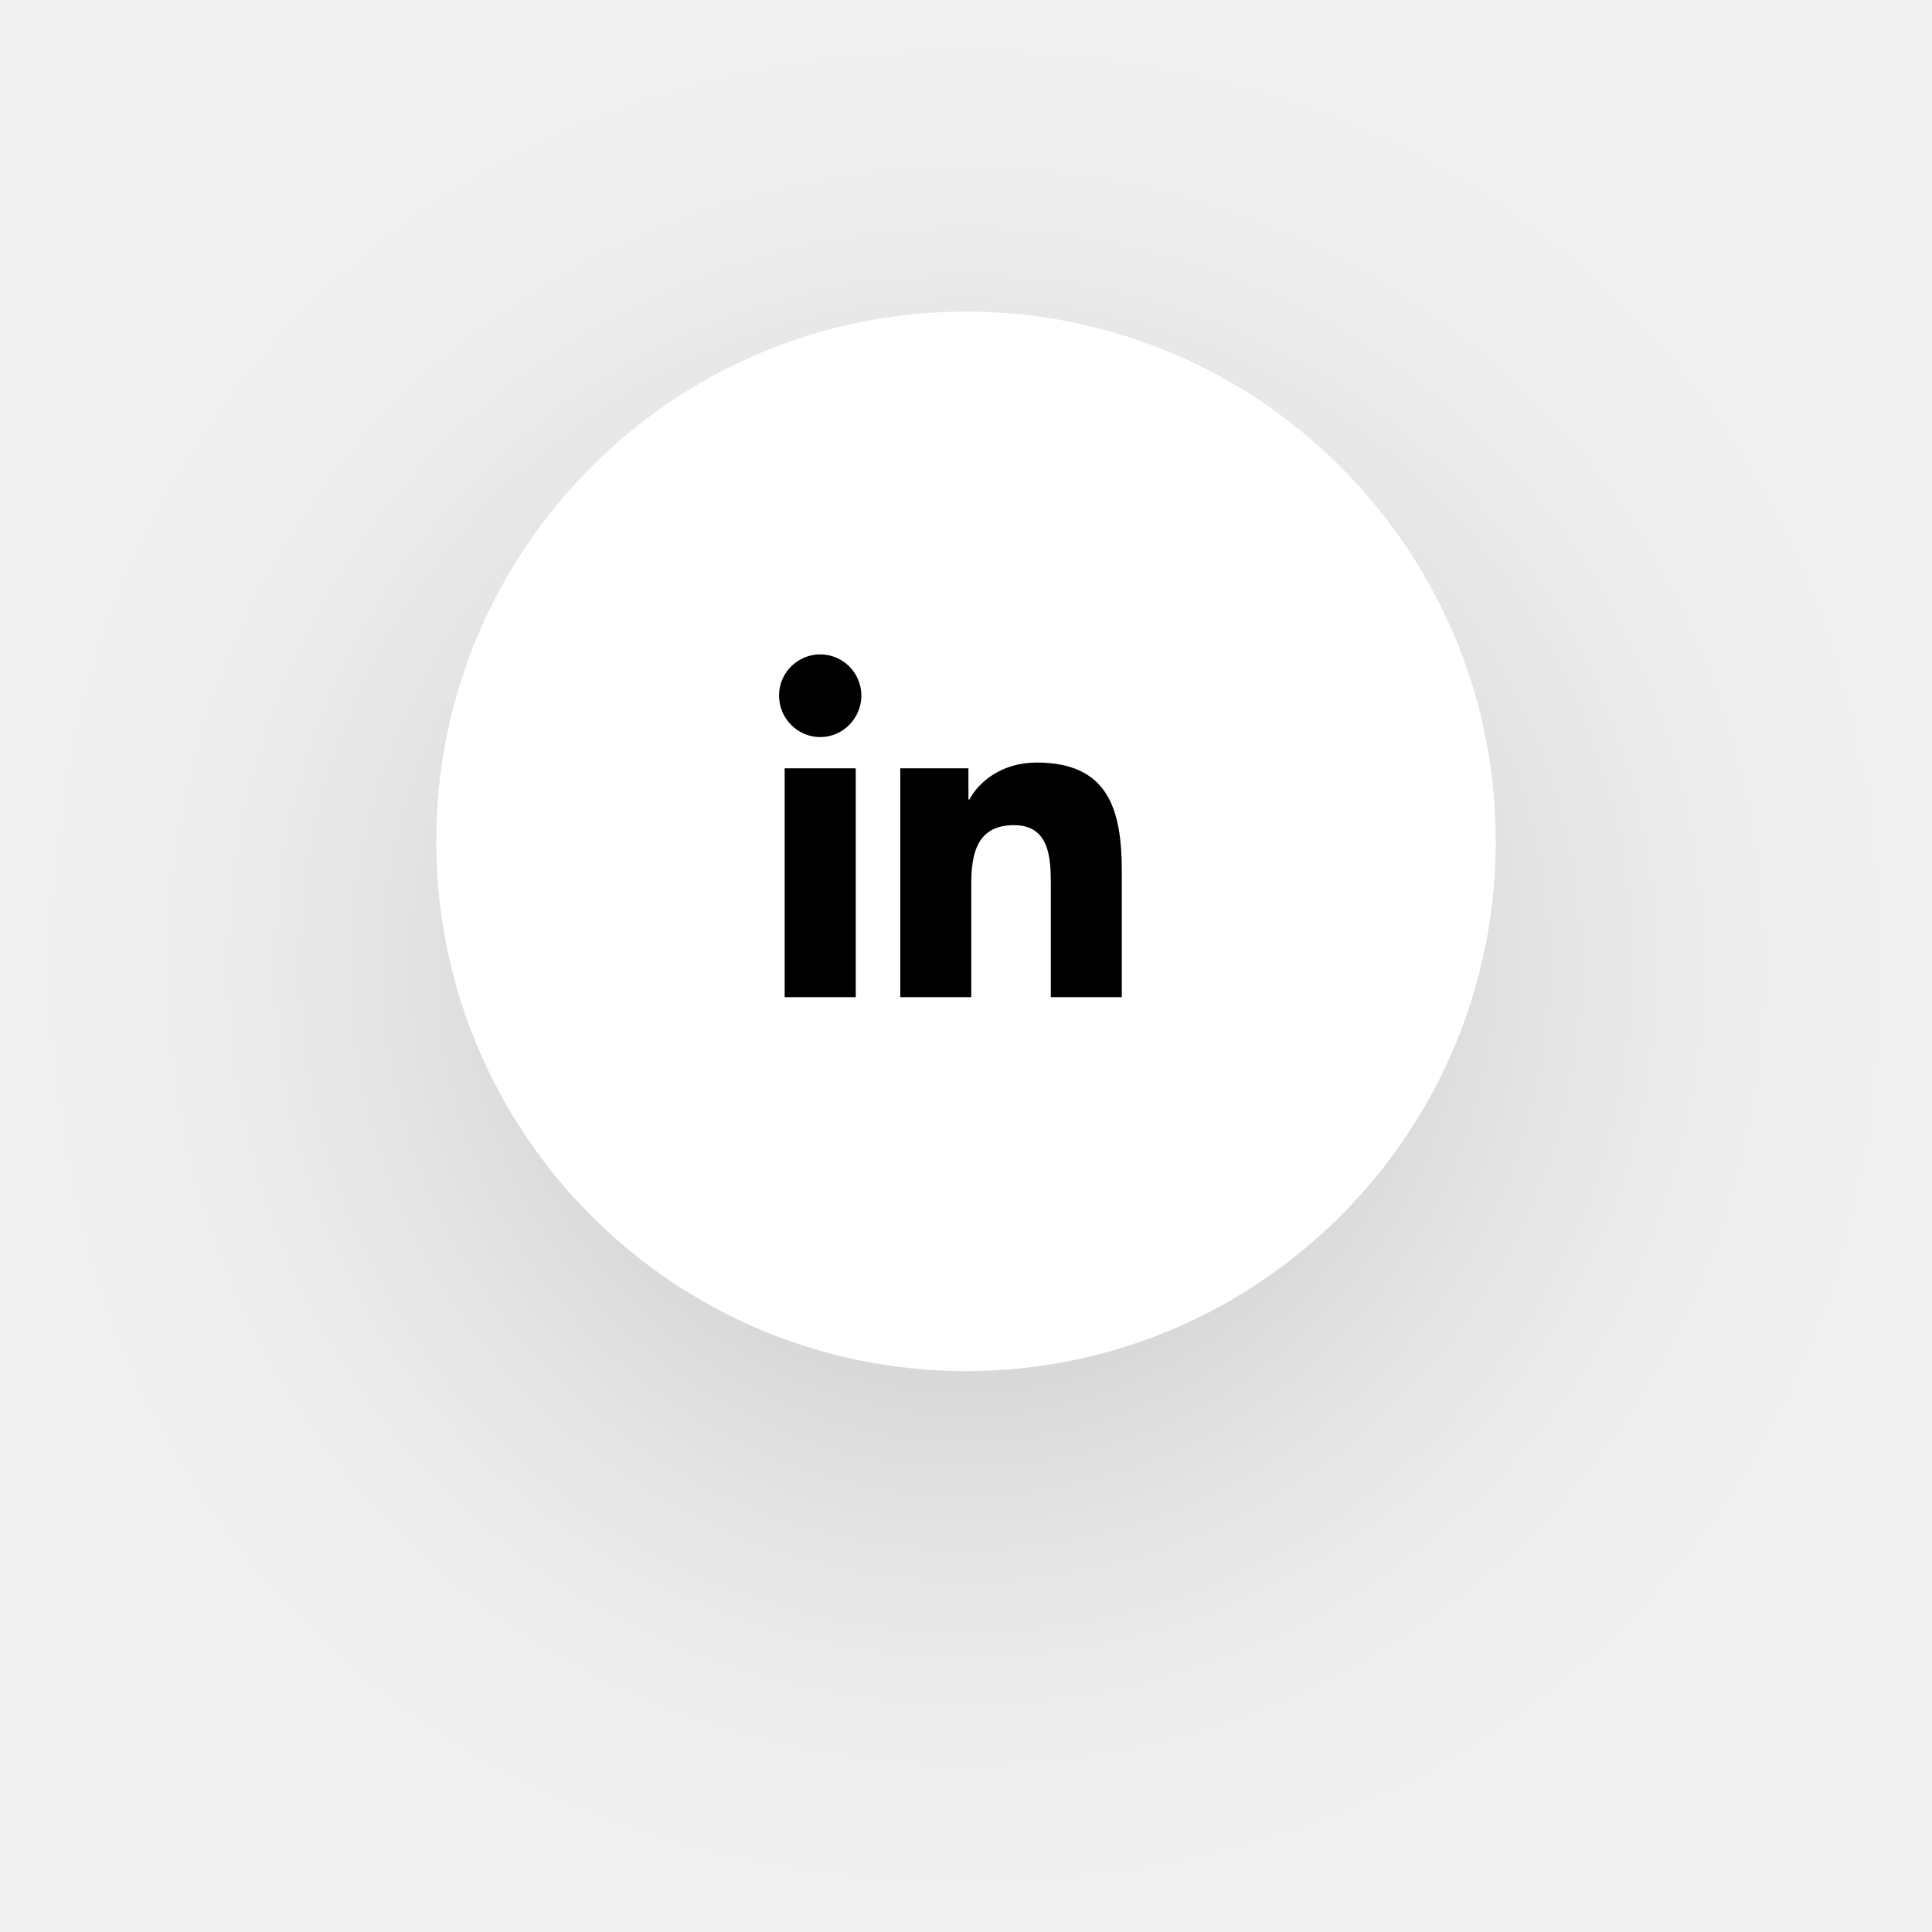
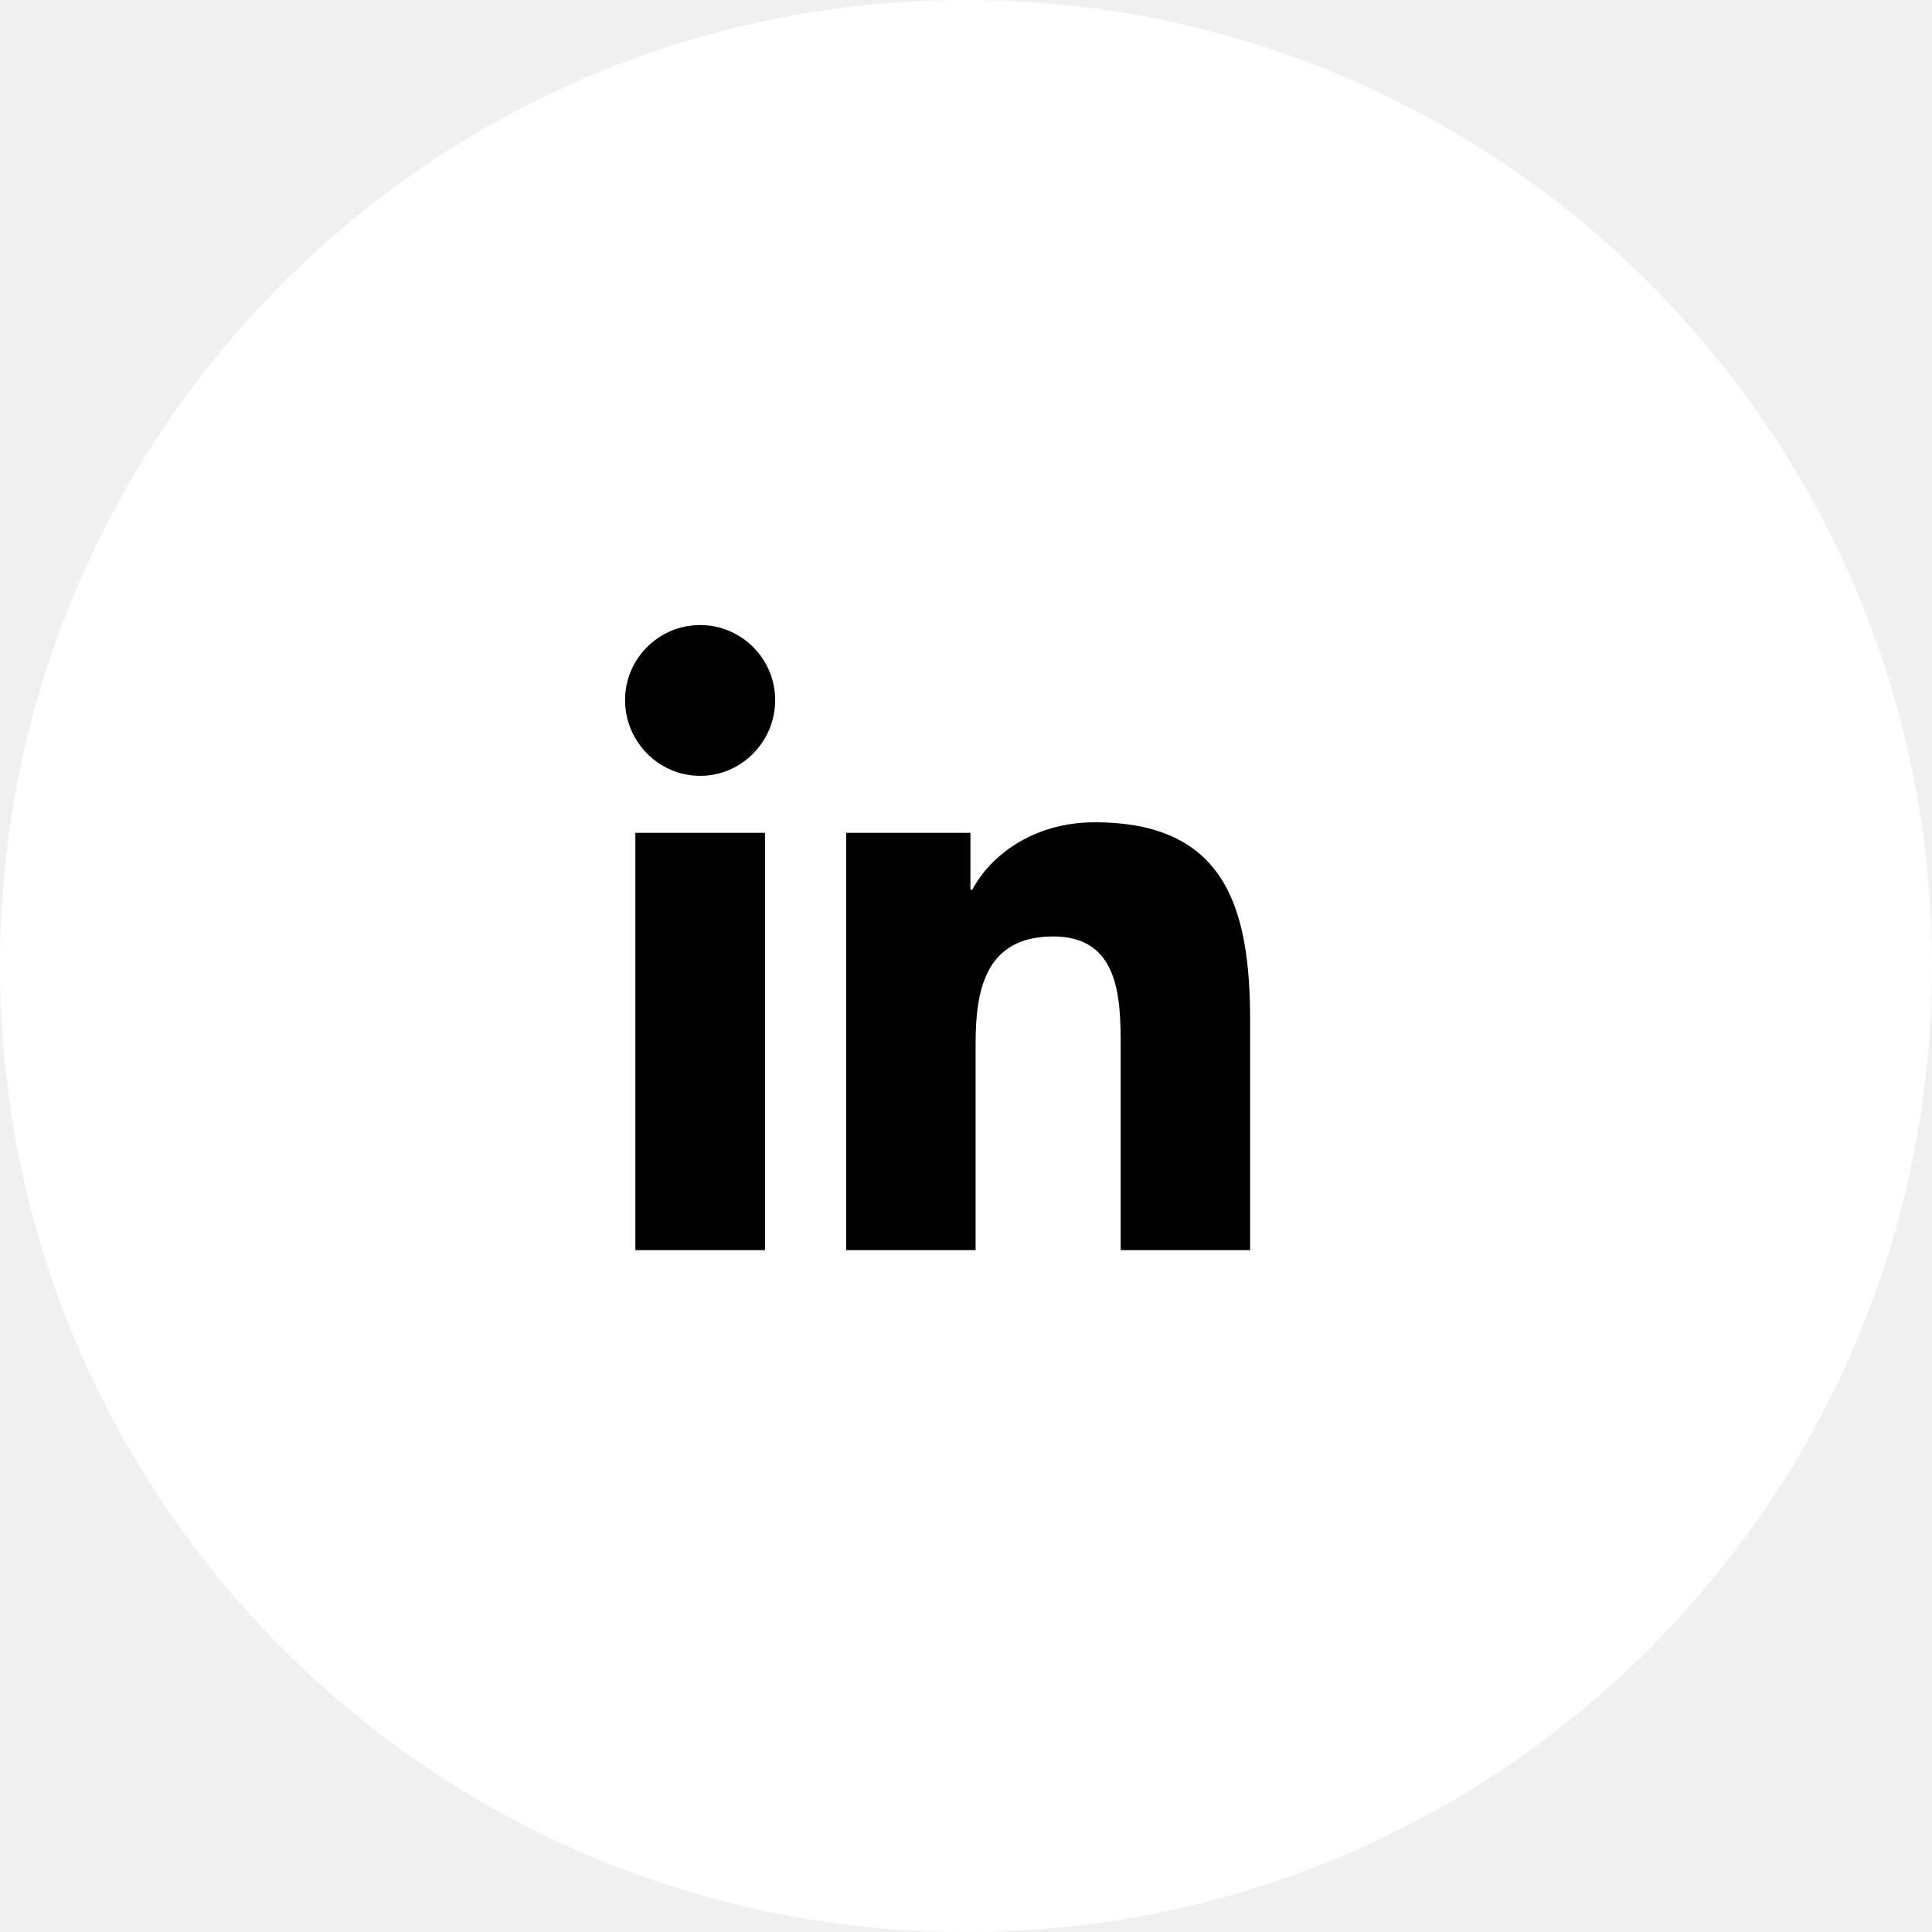
- <svg xmlns="http://www.w3.org/2000/svg" width="62" height="62" viewBox="0 0 62 62" fill="none">
-   <g filter="url(#filter0_d_1_1033)">
-     <circle cx="31" cy="27" r="17" fill="white" />
-   </g>
-   <g clip-path="url(#clip0_1_1033)">
-     <path d="M35.997 32V32H36V27.965C36 25.992 35.575 24.471 33.268 24.471C32.159 24.471 31.414 25.08 31.11 25.657H31.078V24.656H28.891V32H31.169V28.363C31.169 27.406 31.35 26.48 32.536 26.48C33.704 26.48 33.722 27.573 33.722 28.425V32H35.997Z" fill="black" />
-     <path d="M25.181 24.656H27.462V32H25.181V24.656Z" fill="black" />
-     <path d="M26.321 21C25.592 21 25 21.592 25 22.321C25 23.05 25.592 23.654 26.321 23.654C27.05 23.654 27.642 23.05 27.642 22.321C27.641 21.592 27.05 21 26.321 21V21Z" fill="black" />
+ <svg xmlns="http://www.w3.org/2000/svg" width="34" height="34" viewBox="0 0 34 34" fill="none">
+   <circle cx="17" cy="17" r="17" fill="white" />
+   <g clip-path="url(#clip0_1_768)">
+     <path d="M21.997 22V22H22V17.965C22 15.992 21.575 14.471 19.268 14.471C18.159 14.471 17.415 15.08 17.111 15.657H17.078V14.656H14.891V22H17.169V18.363C17.169 17.406 17.35 16.48 18.536 16.48C19.704 16.48 19.722 17.573 19.722 18.424V22H21.997Z" fill="black" />
+     <path d="M11.181 14.656H13.462V22H11.181V14.656Z" fill="black" />
+     <path d="M12.321 11C11.592 11 11 11.592 11 12.321C11 13.05 11.592 13.654 12.321 13.654C13.05 13.654 13.642 13.05 13.642 12.321C13.641 11.592 13.05 11 12.321 11V11Z" fill="black" />
  </g>
  <defs>
-     <filter id="filter0_d_1_1033" x="0" y="0" width="62" height="62" filterUnits="userSpaceOnUse" color-interpolation-filters="sRGB">
-       <feFlood flood-opacity="0" result="BackgroundImageFix" />
-       <feColorMatrix in="SourceAlpha" type="matrix" values="0 0 0 0 0 0 0 0 0 0 0 0 0 0 0 0 0 0 127 0" result="hardAlpha" />
-       <feOffset dy="4" />
-       <feGaussianBlur stdDeviation="7" />
-       <feColorMatrix type="matrix" values="0 0 0 0 0 0 0 0 0 0 0 0 0 0 0 0 0 0 0.15 0" />
-       <feBlend mode="normal" in2="BackgroundImageFix" result="effect1_dropShadow_1_1033" />
-       <feBlend mode="normal" in="SourceGraphic" in2="effect1_dropShadow_1_1033" result="shape" />
-     </filter>
-     <clipPath id="clip0_1_1033">
-       <rect width="11" height="11" fill="white" transform="translate(25 21)" />
+     <clipPath id="clip0_1_768">
+       <rect width="11" height="11" fill="white" transform="translate(11 11)" />
    </clipPath>
  </defs>
</svg>
